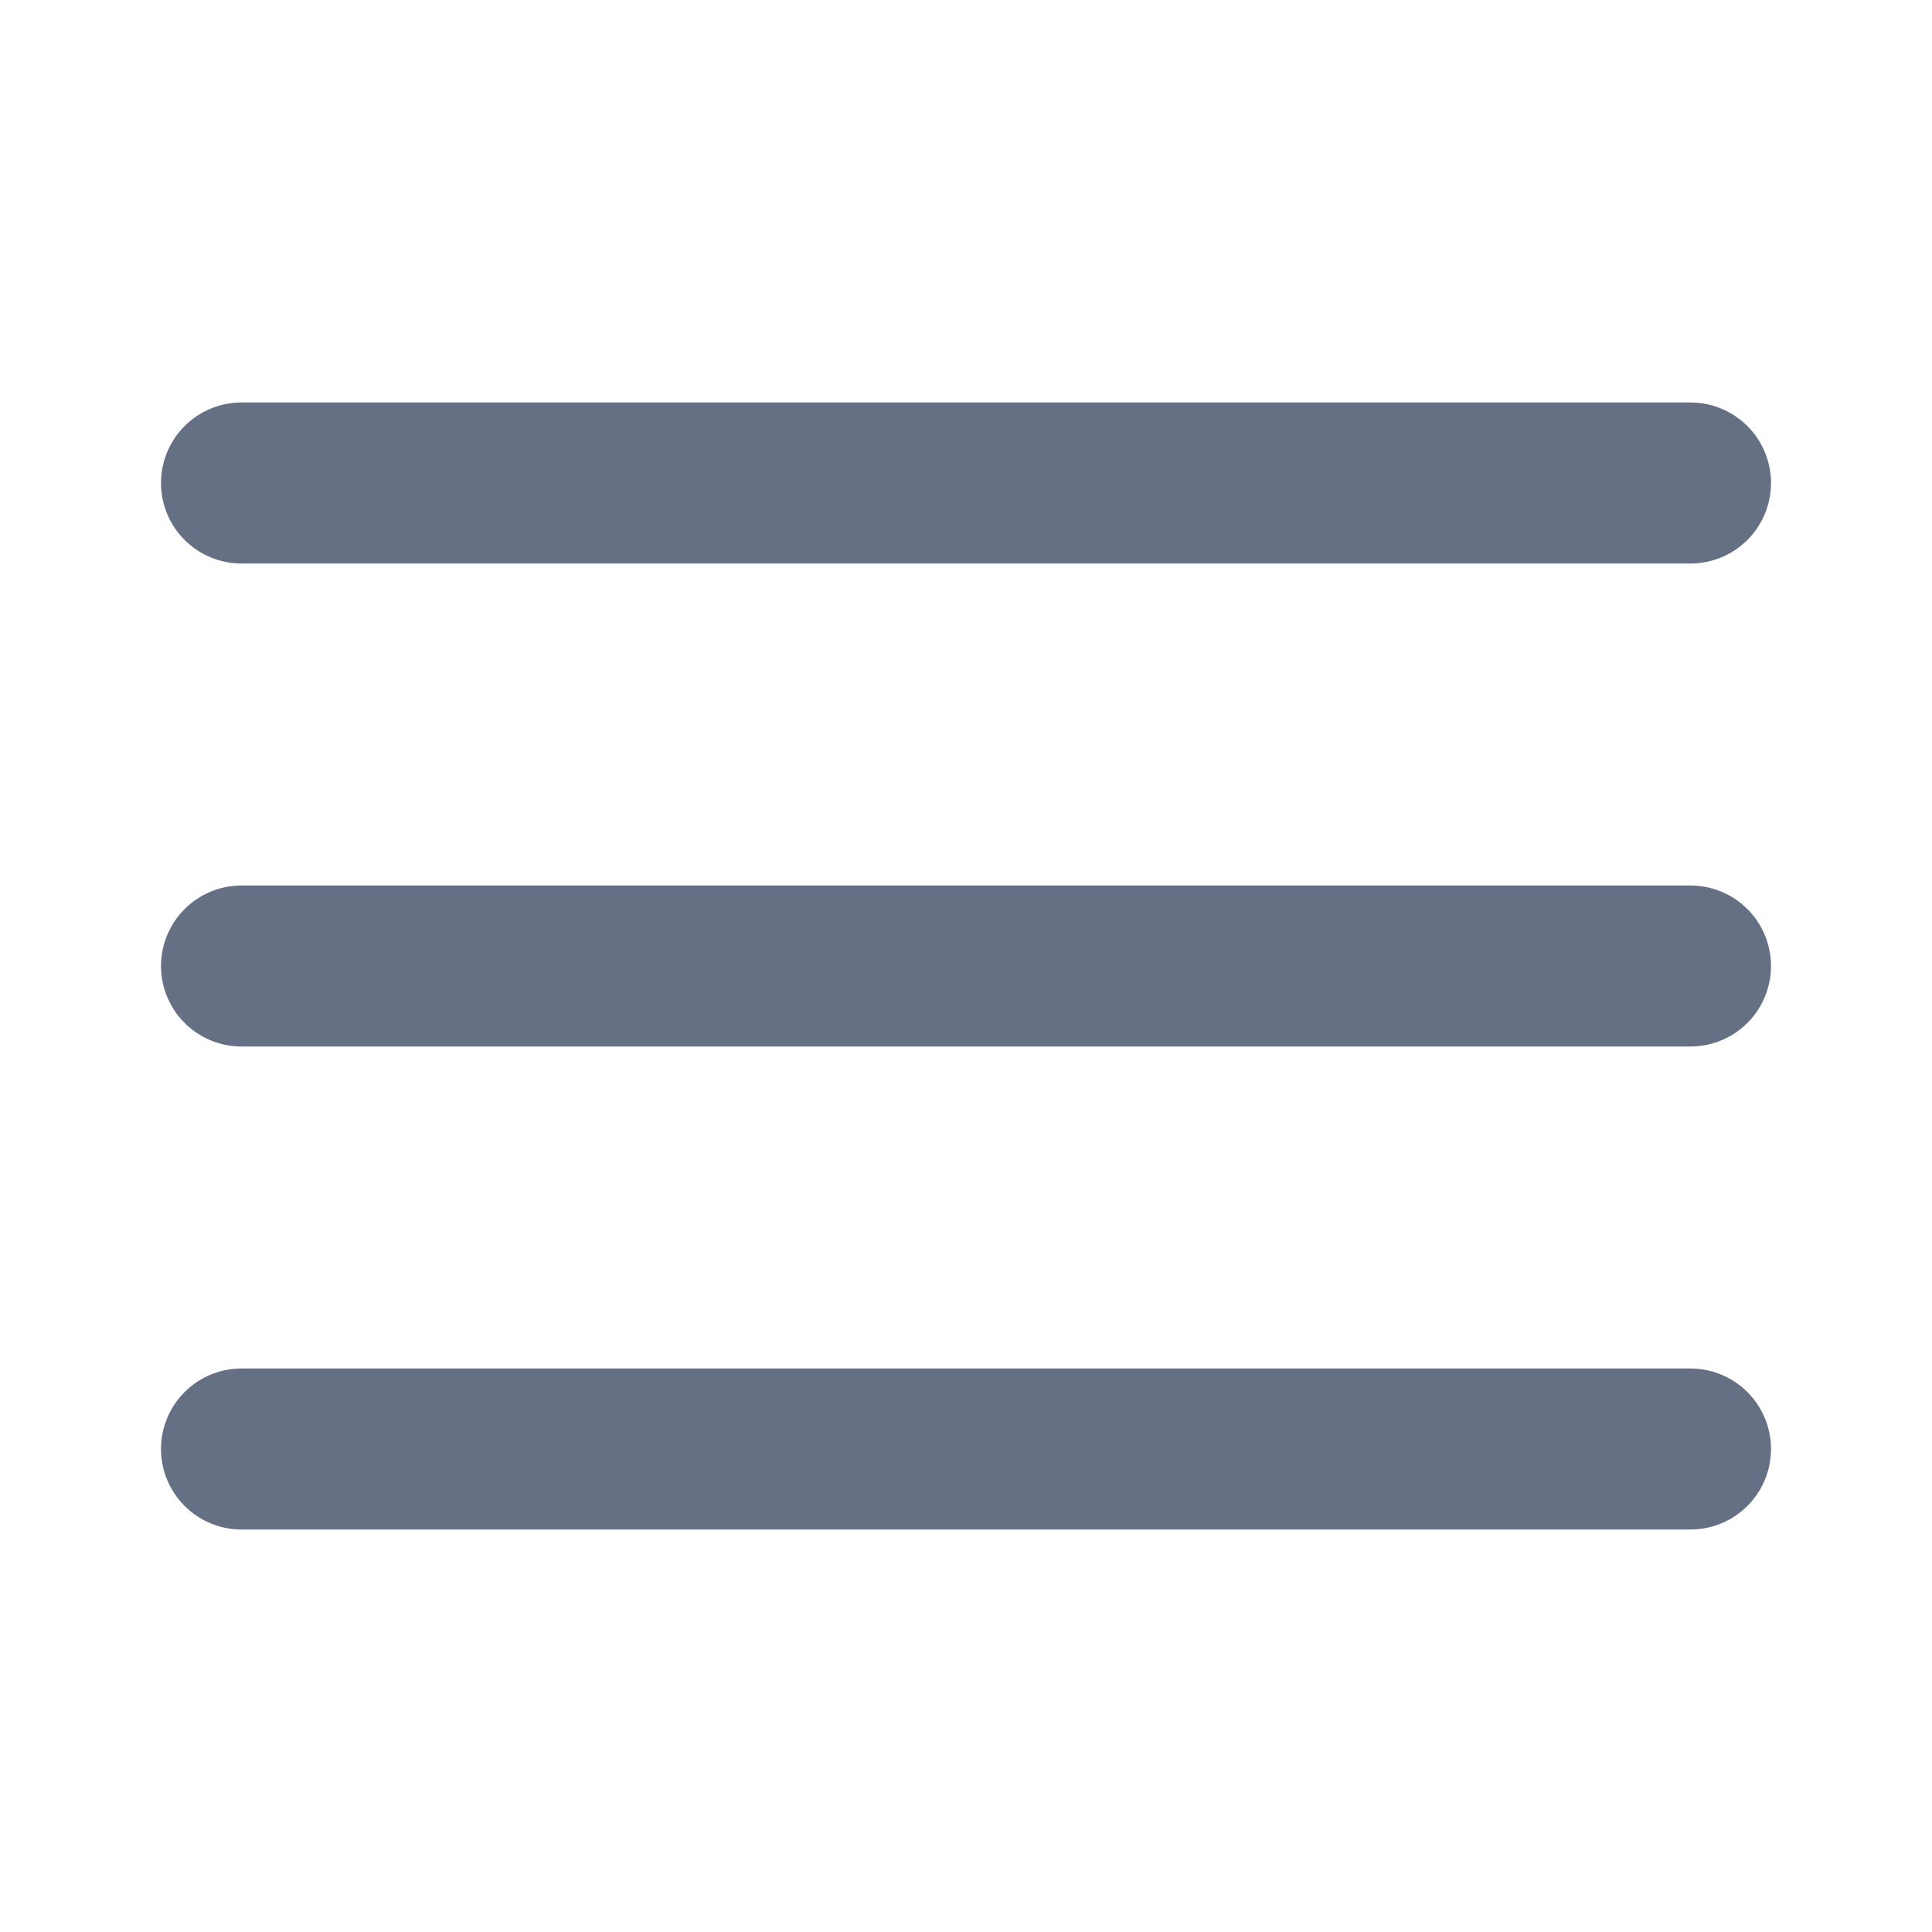
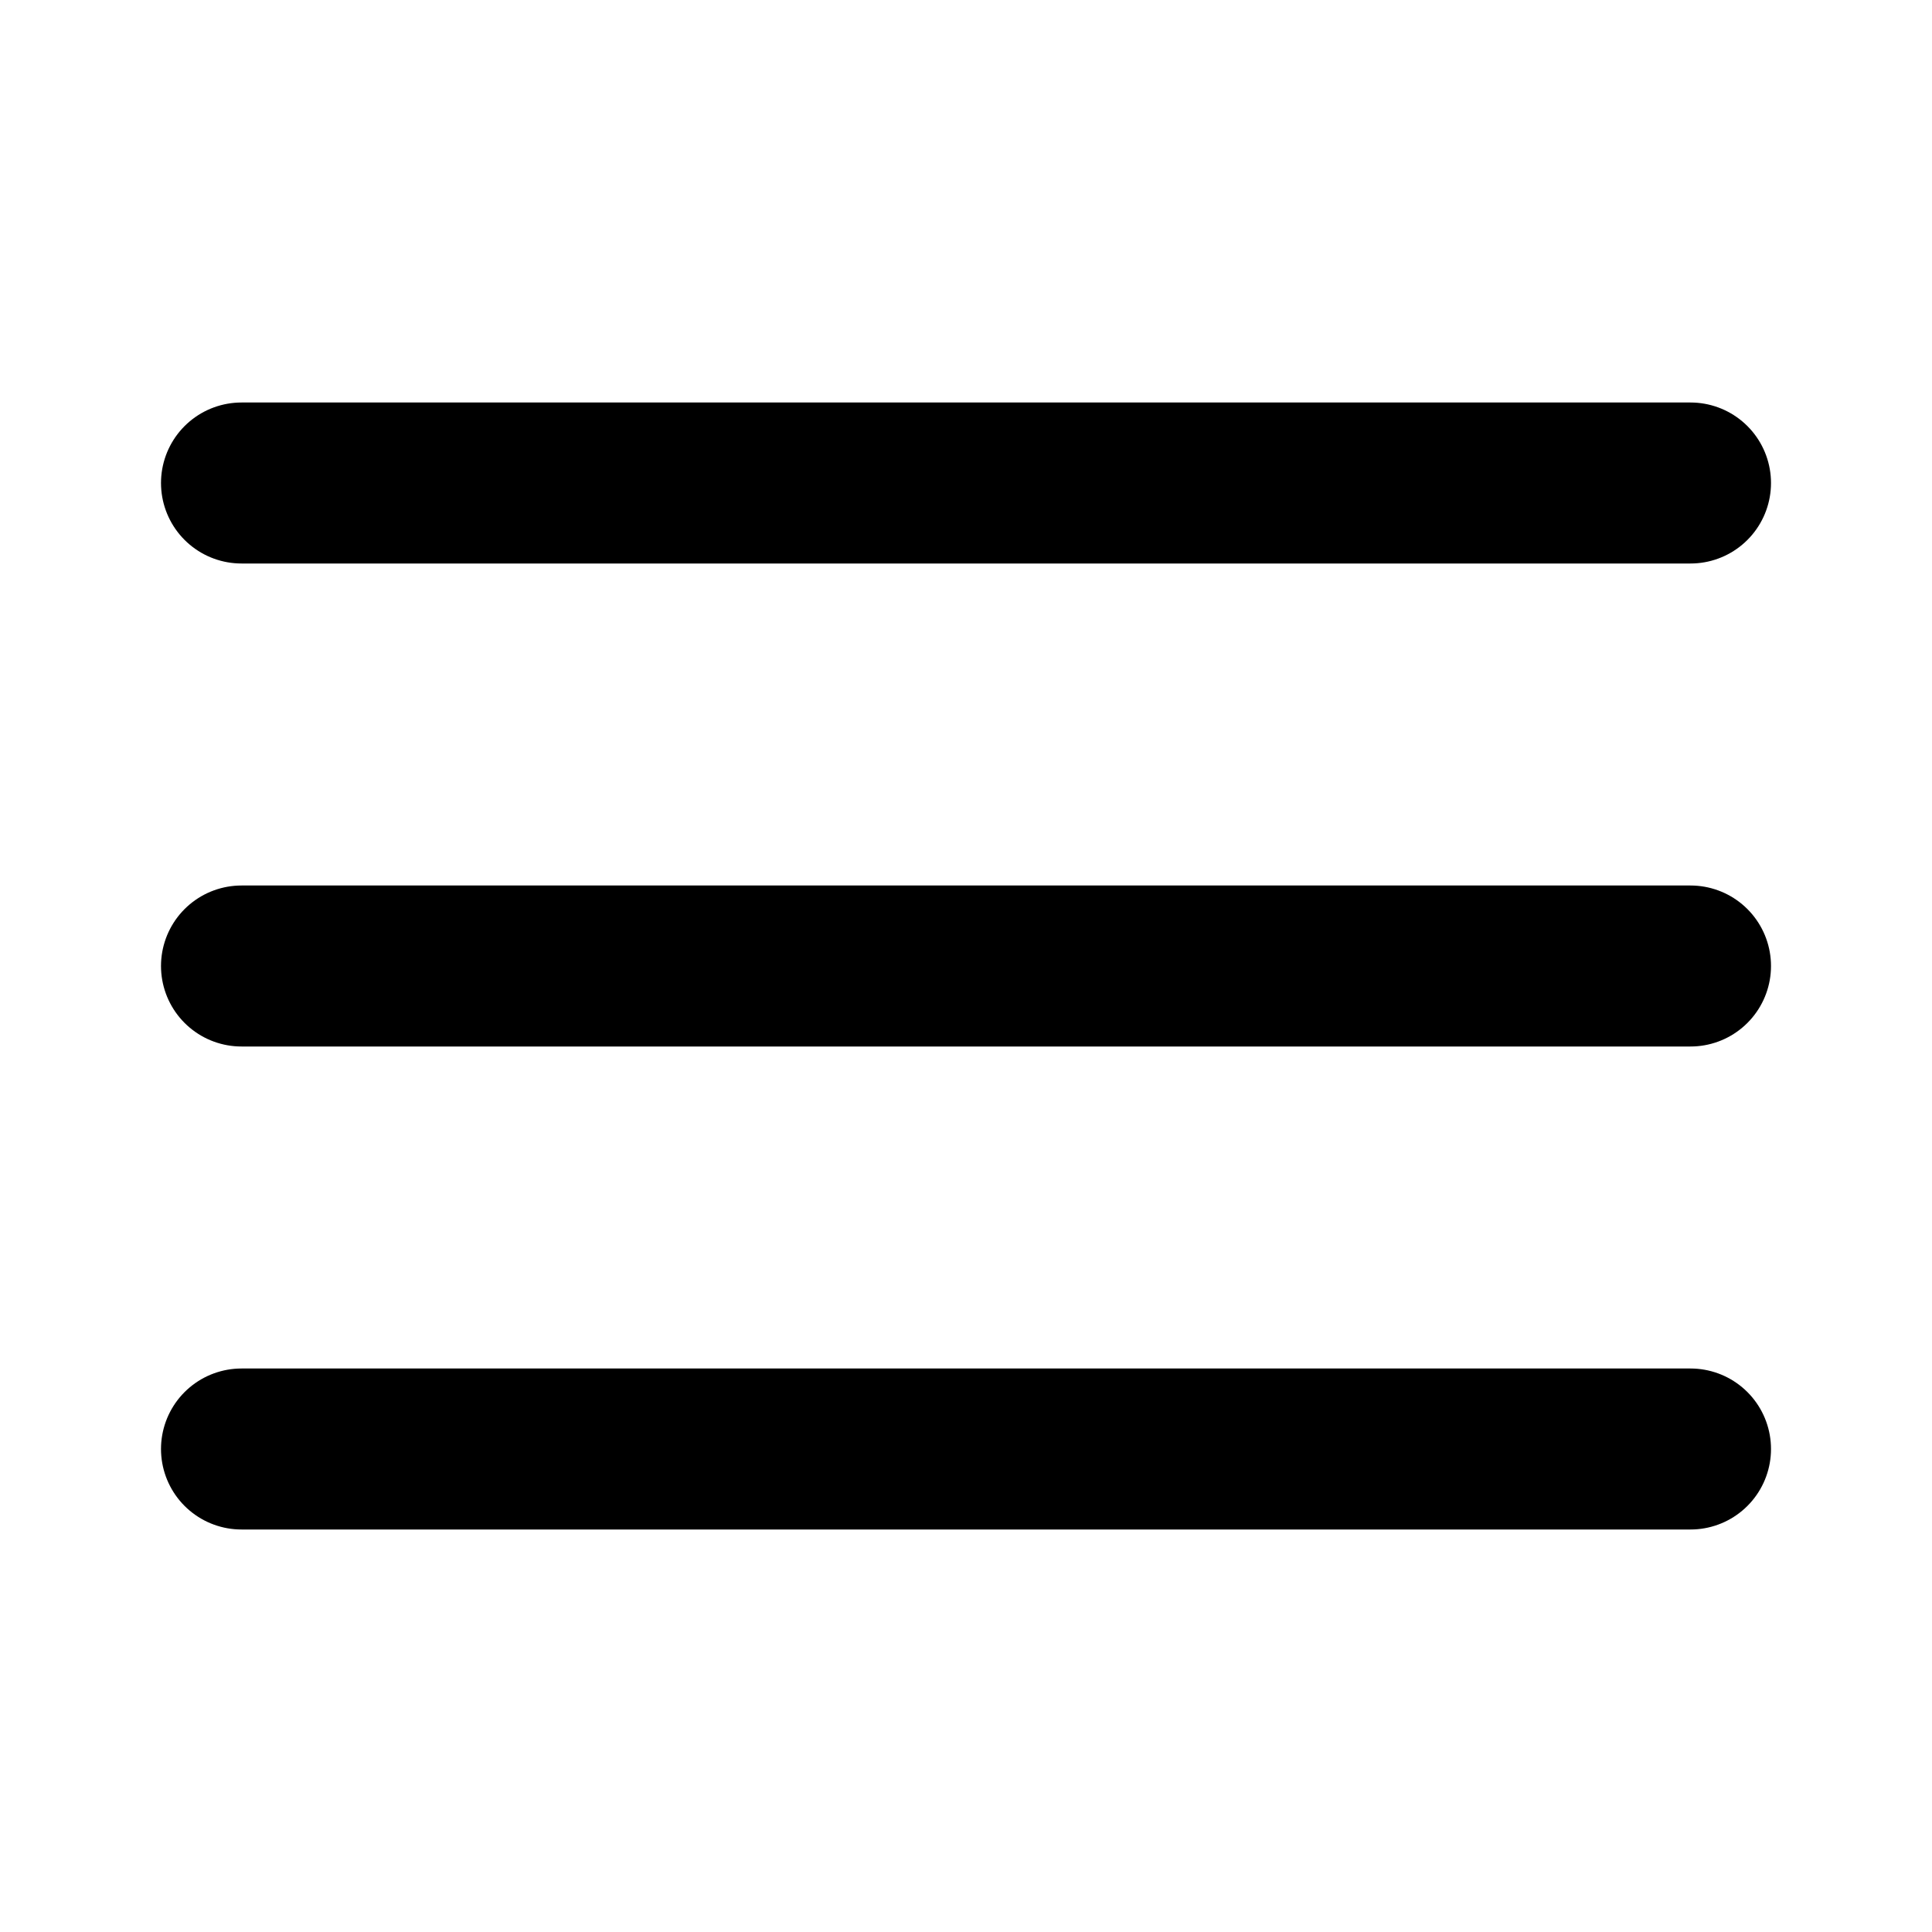
<svg xmlns="http://www.w3.org/2000/svg" width="24" height="24" viewBox="0 0 24 24" fill="none">
-   <path d="M3 12H21M3 6H21M3 18H21" stroke="#667085" stroke-width="2" stroke-linecap="round" stroke-linejoin="round" />
+   <path d="M3 12H21M3 6H21M3 18H21" stroke="currentColor" stroke-width="2" stroke-linecap="round" stroke-linejoin="round" />
</svg>
